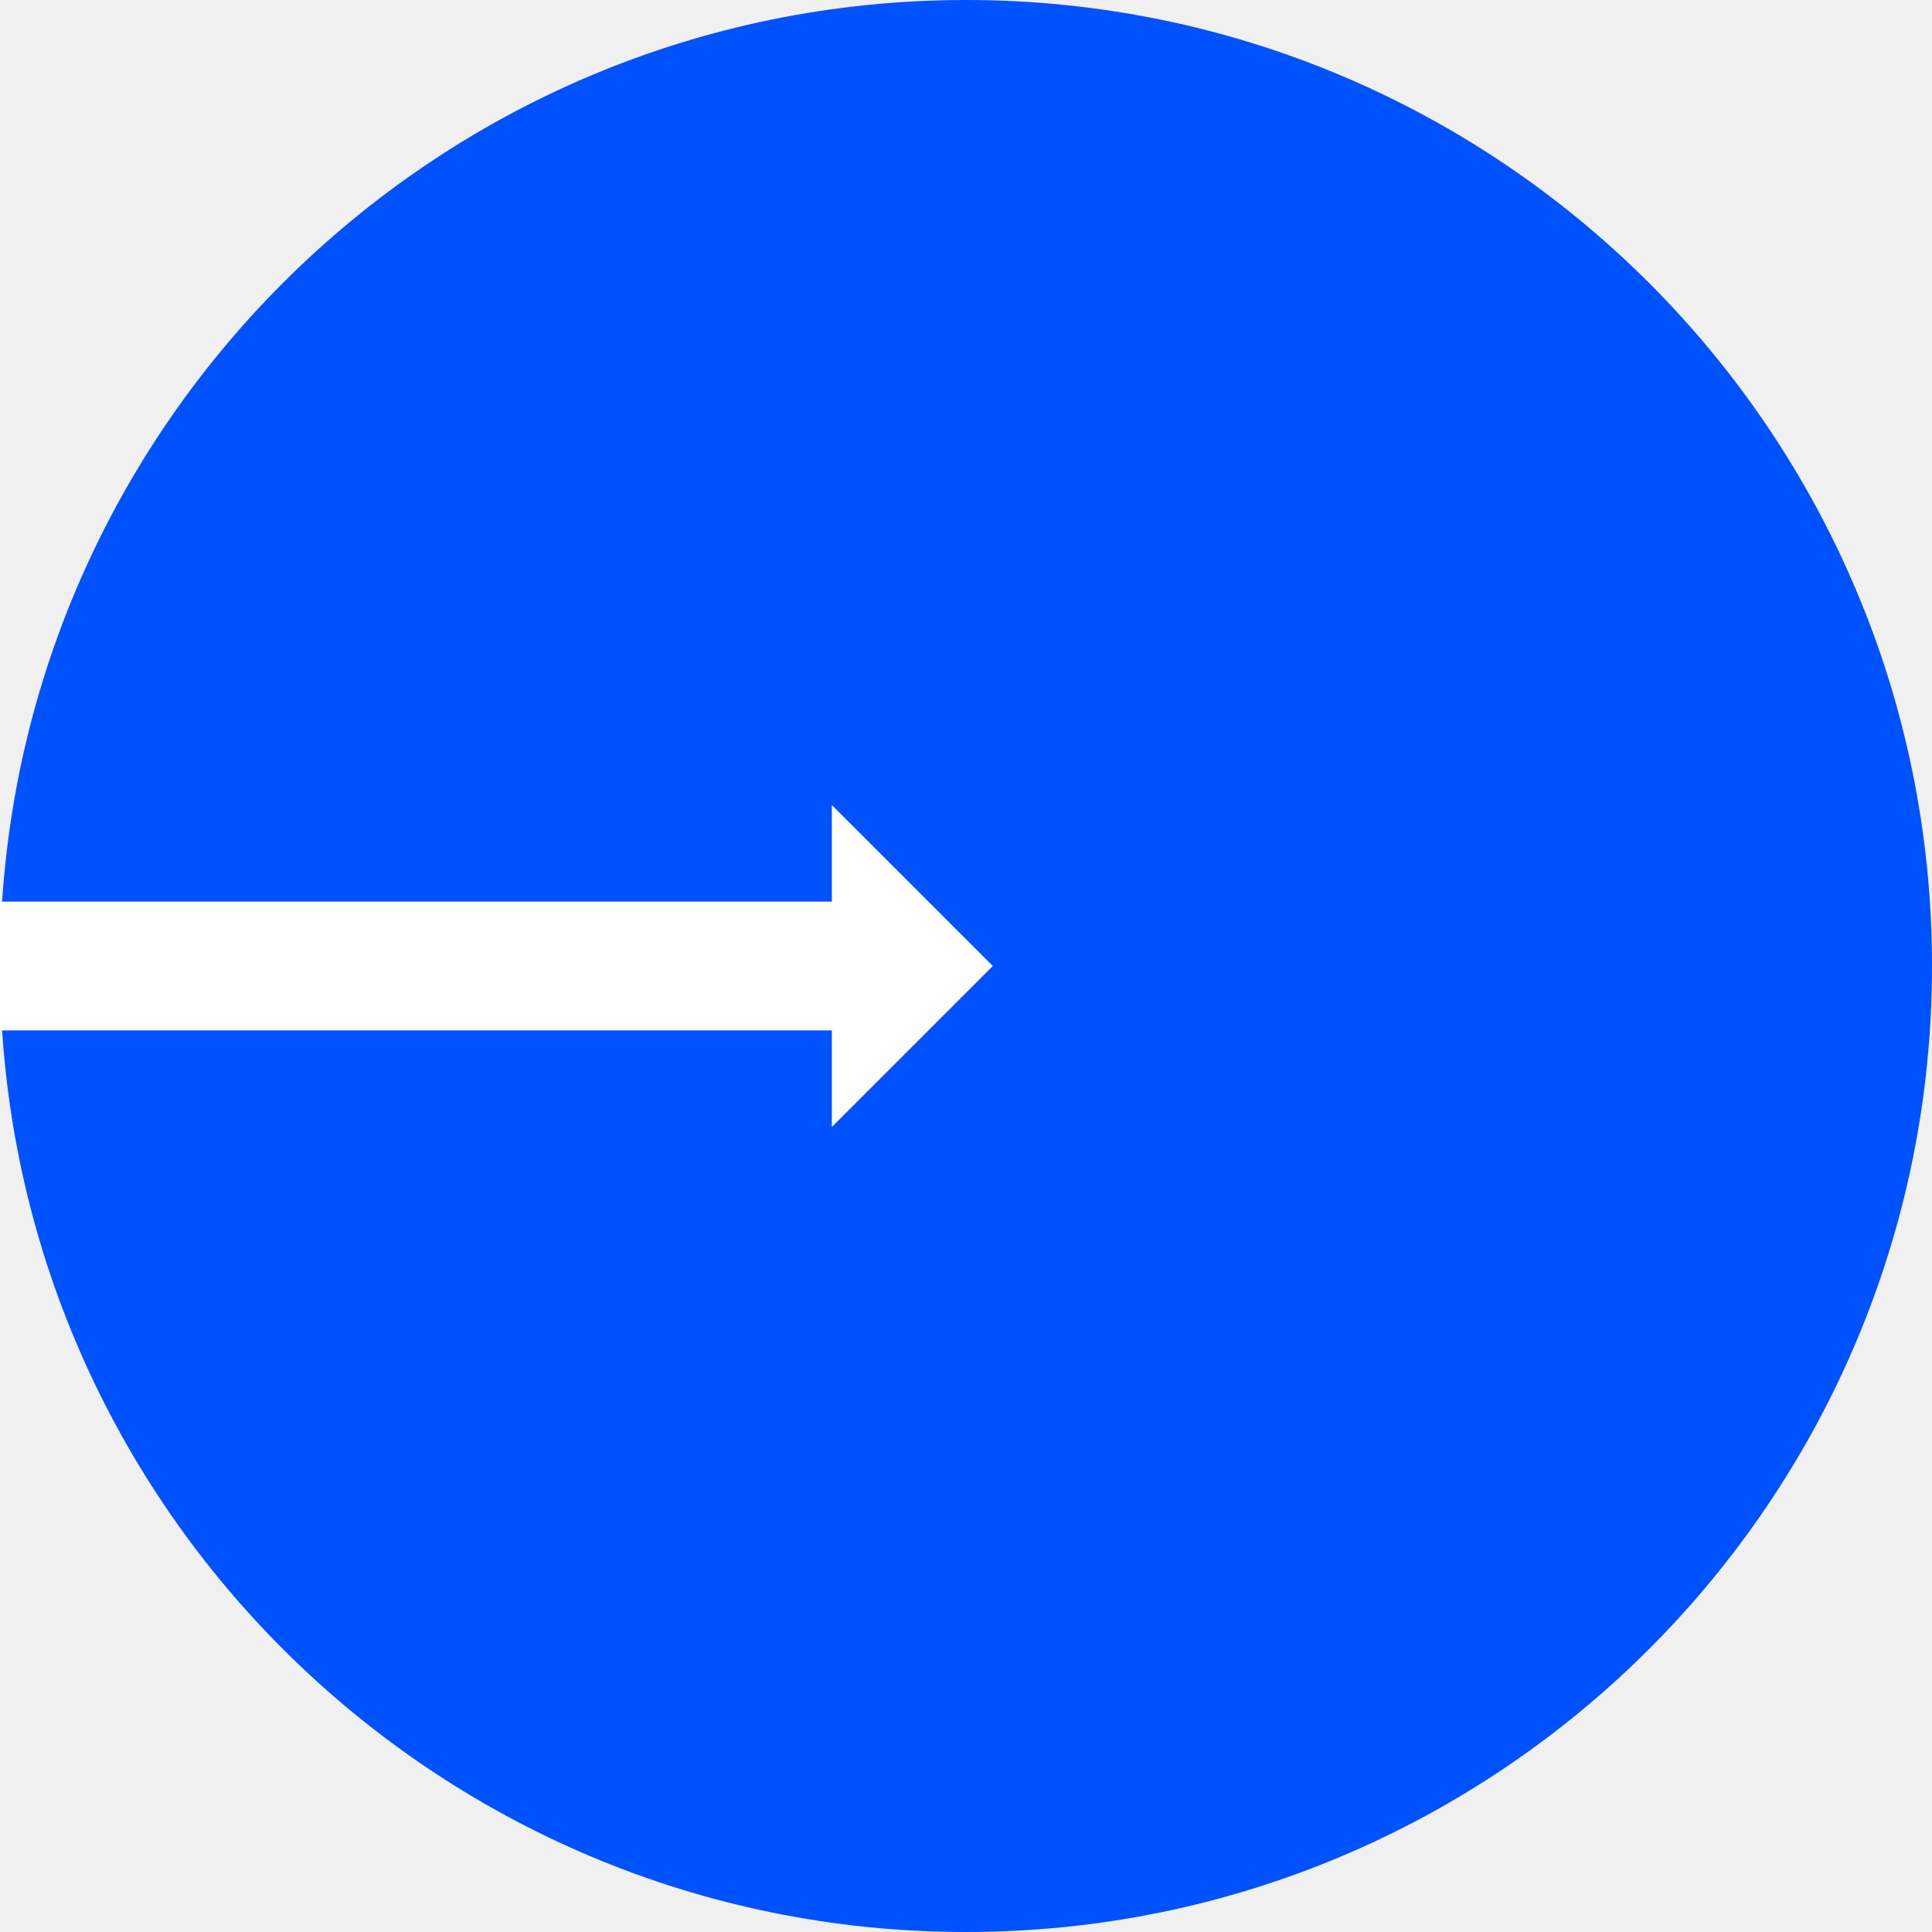
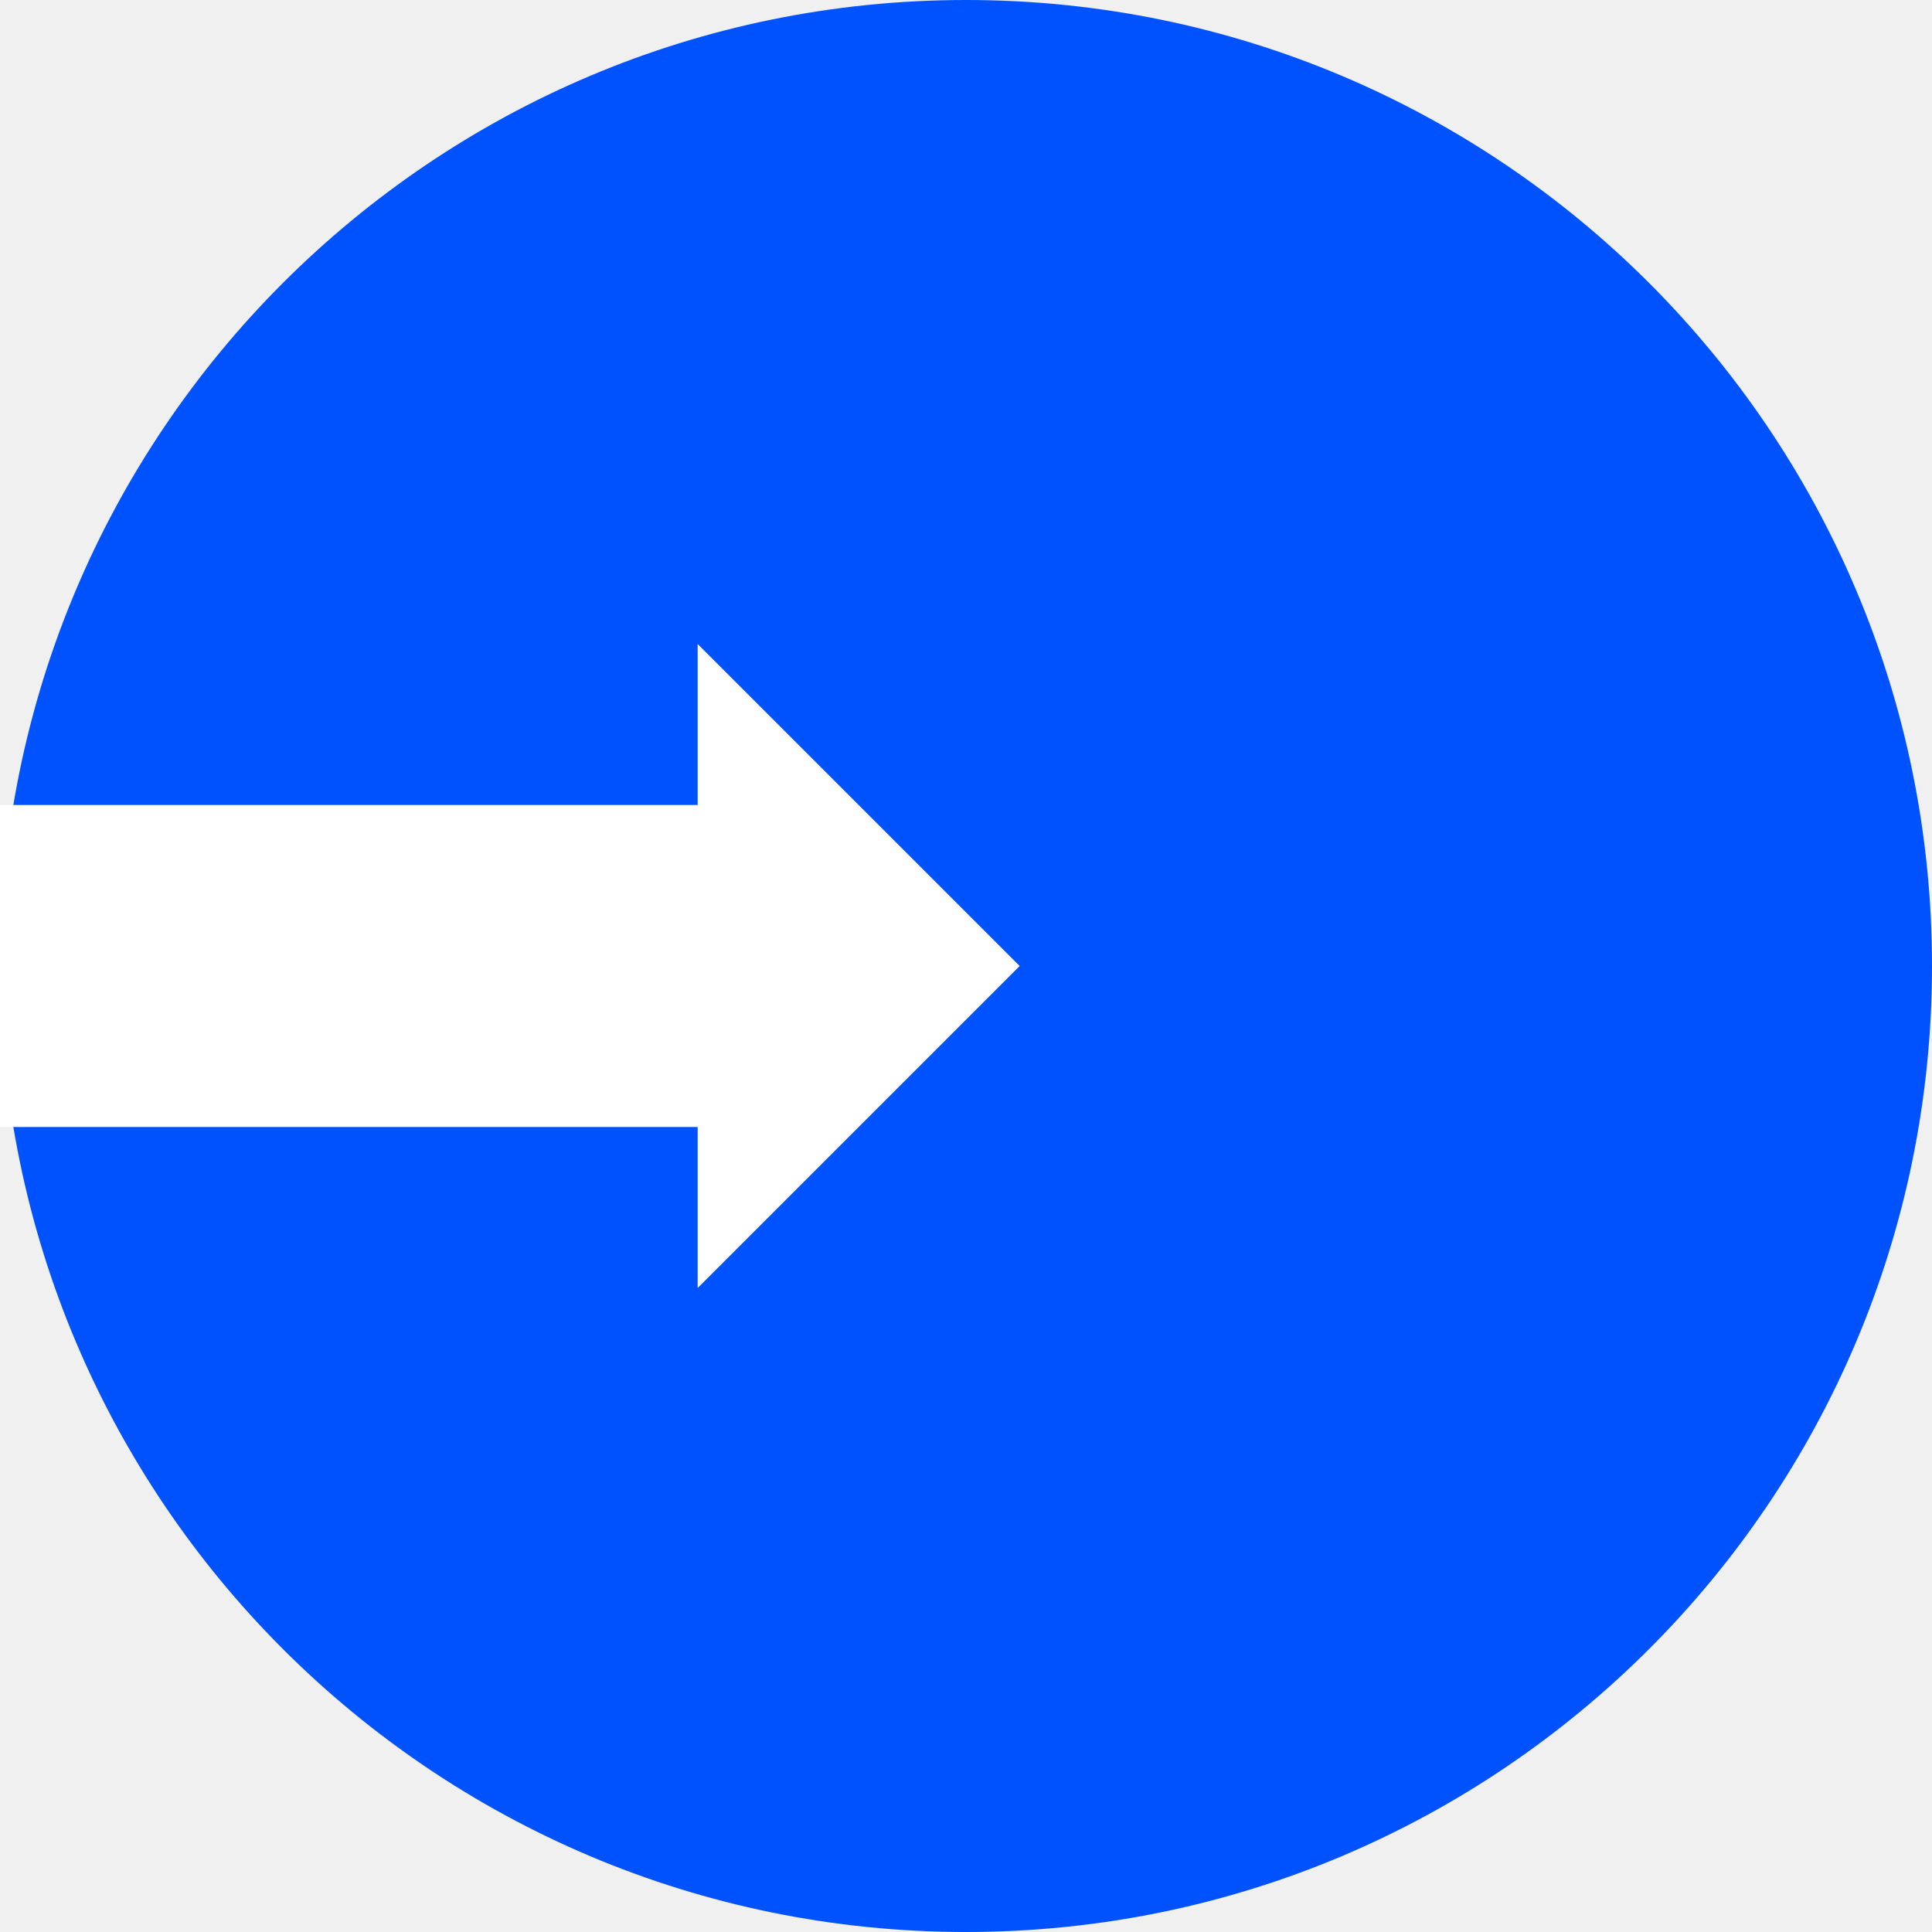
<svg xmlns="http://www.w3.org/2000/svg" width="500" height="500" viewBox="0 0 360 360" fill="none">
  <circle cx="180" cy="180" r="180" fill="#0052FF" />
-   <path d="M0 168 L155 168 L155 150 L185 180 L155 210 L155 192 L0 192 Z" fill="white" />
+   <path d="M0 150 L130 150 L130 120 L190 180 L130 240 L130 210 L0 210 Z" fill="white" />
</svg>
